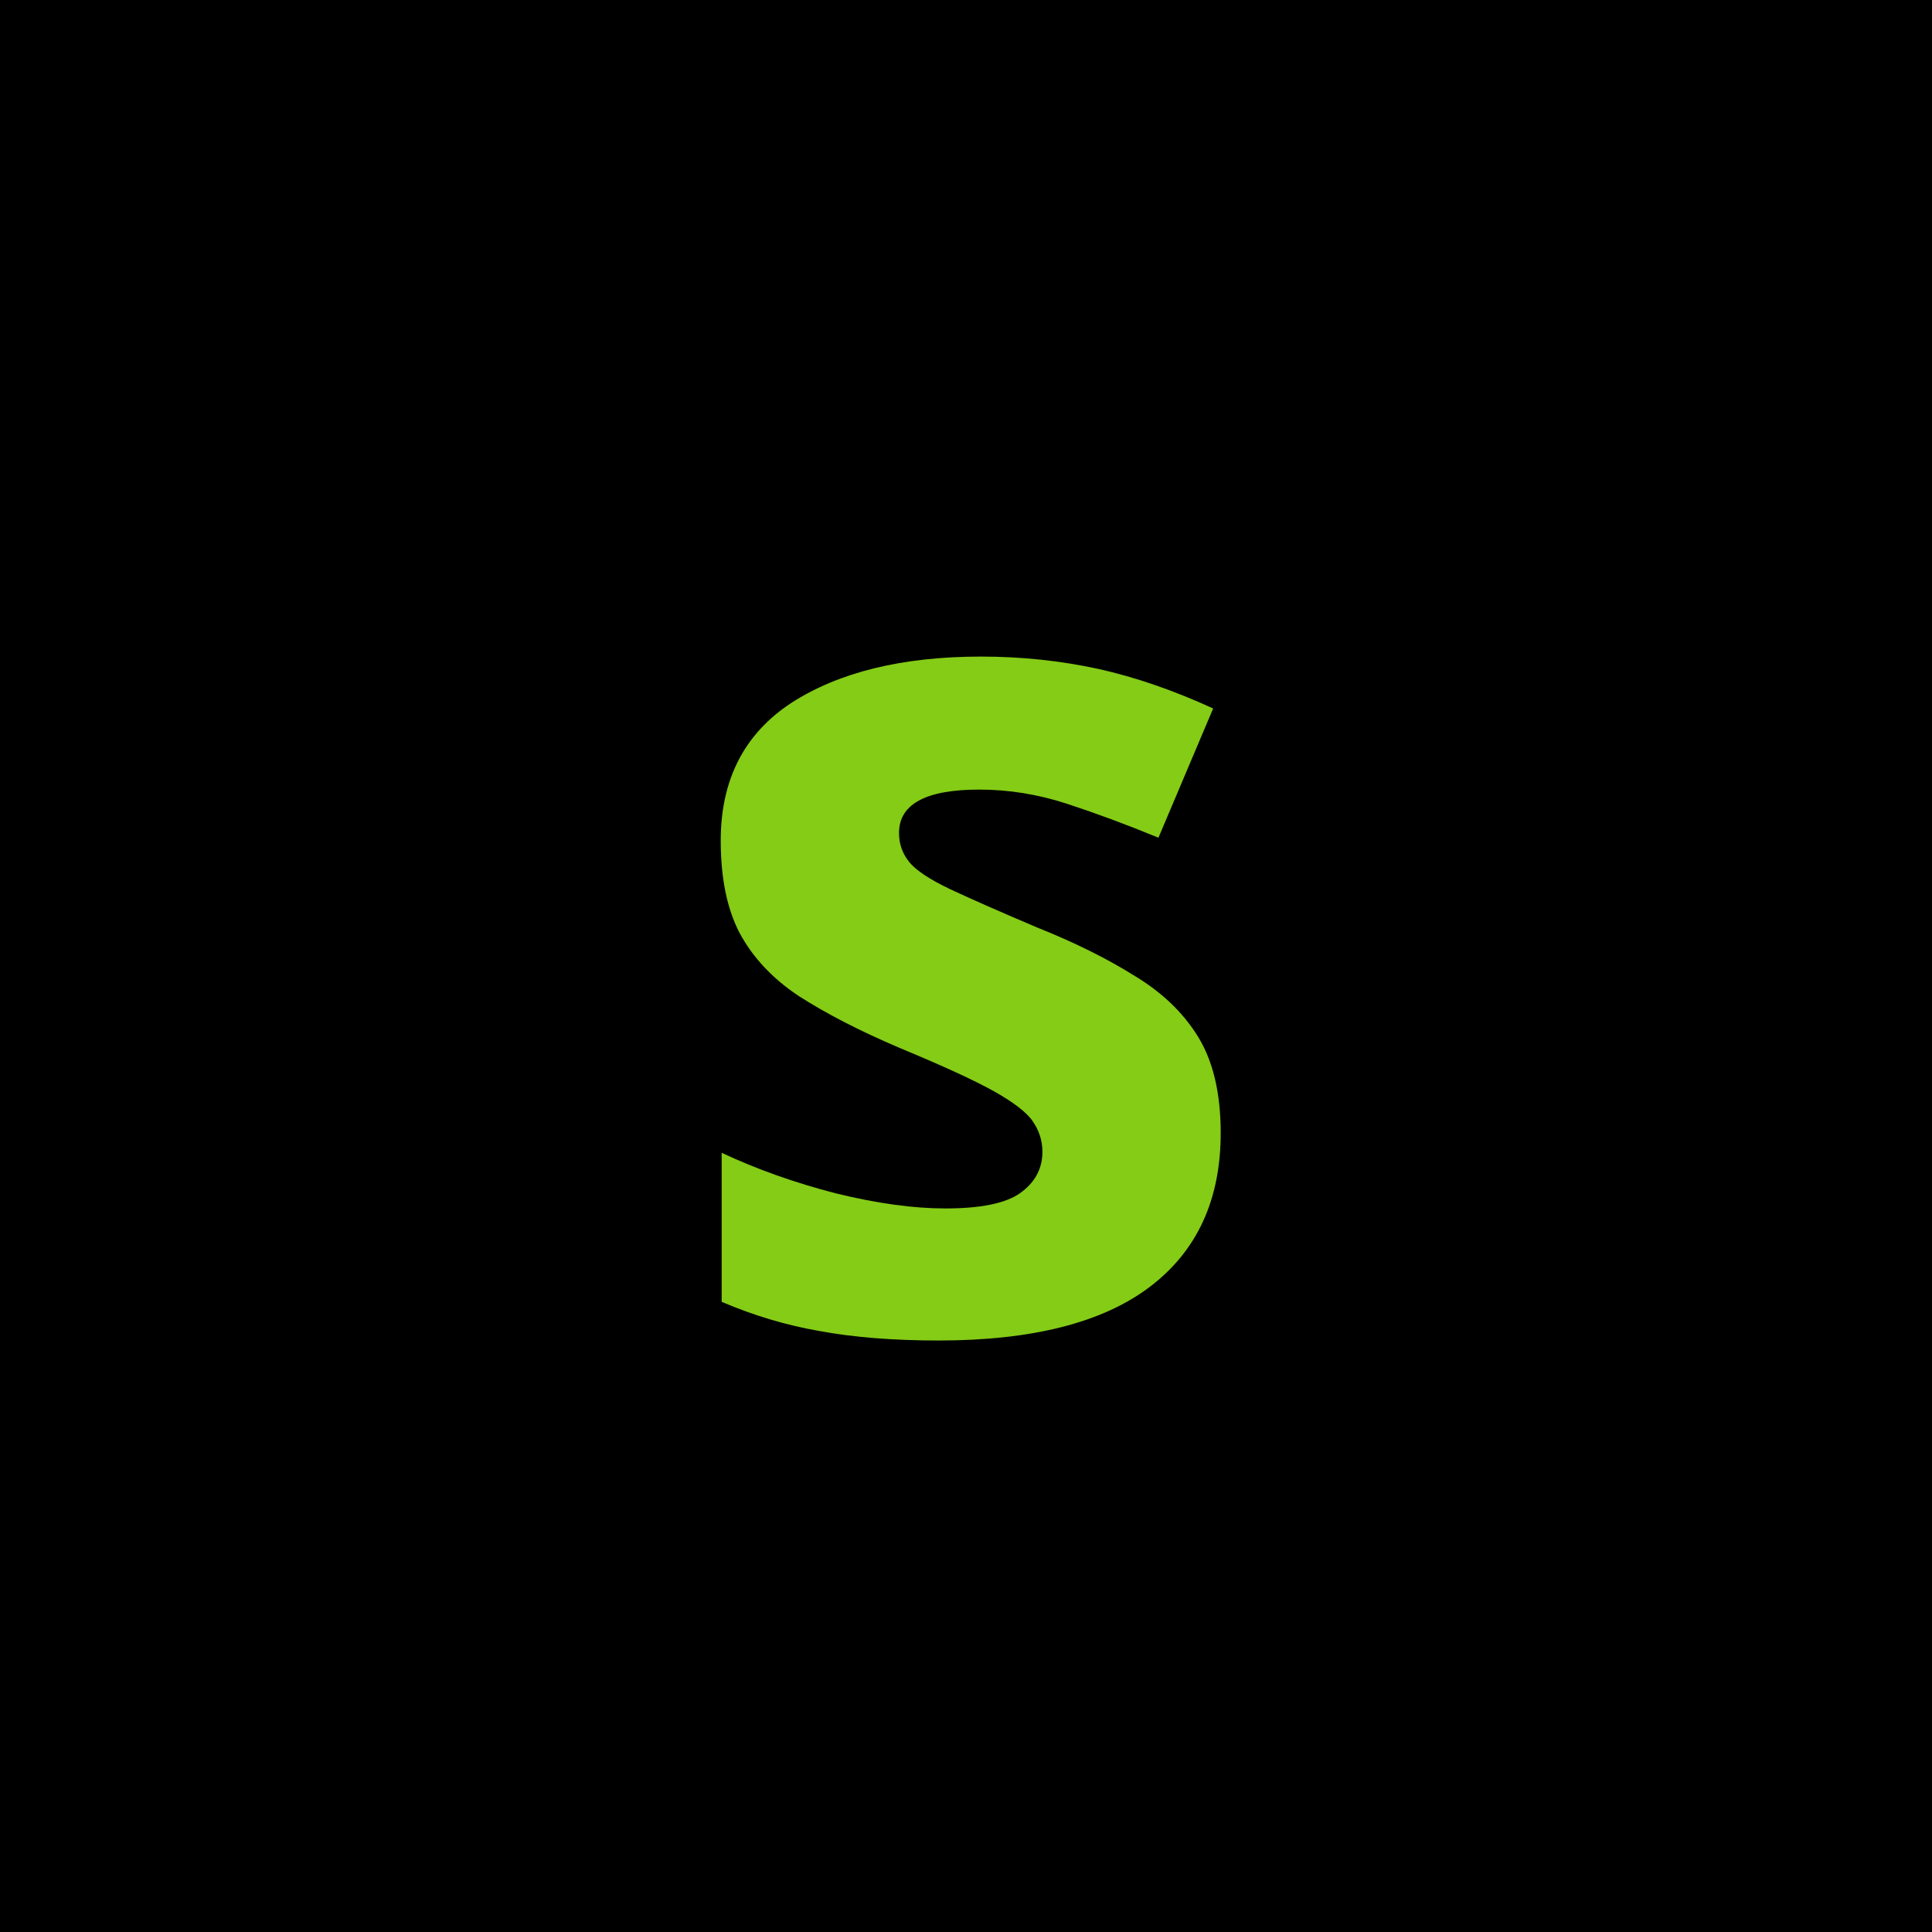
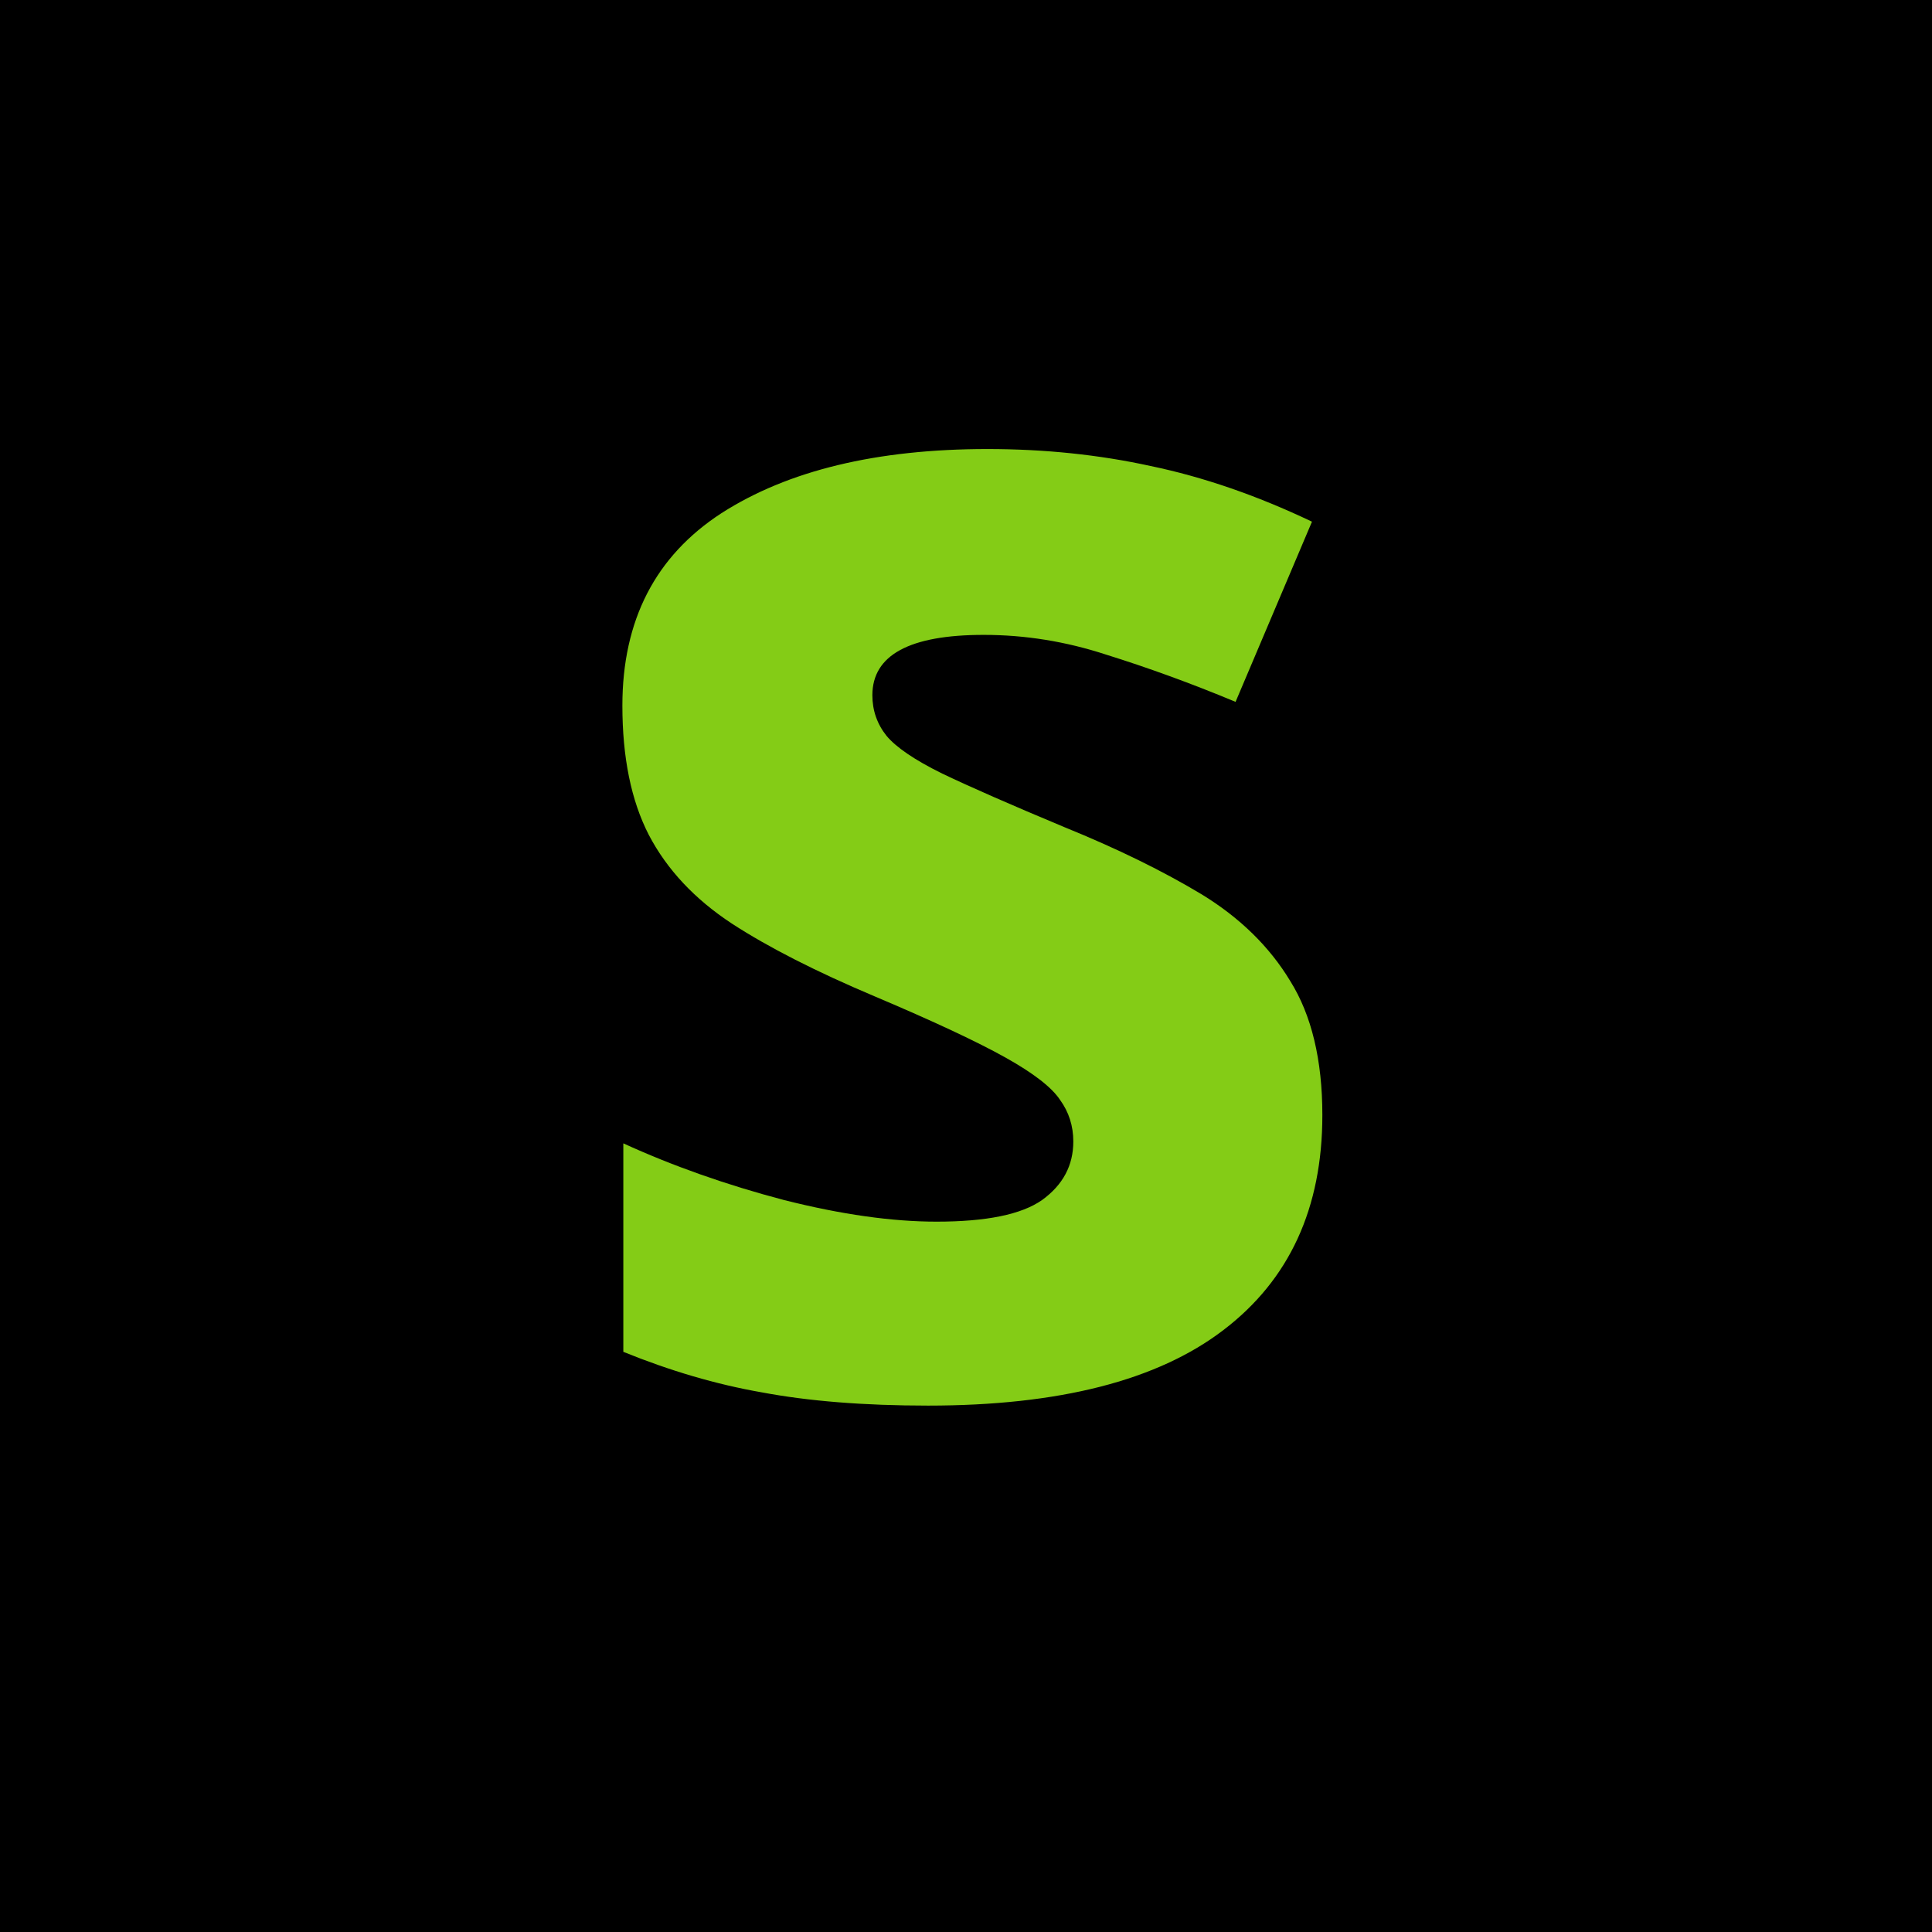
<svg xmlns="http://www.w3.org/2000/svg" viewBox="0 0 32 32">
  <rect width="32" height="32" fill="#000" />
-   <text x="16" y="22" font-family="system-ui, sans-serif" font-size="20" font-weight="700" fill="#84cc16" text-anchor="middle">s</text>
+   <text x="16" y="23" font-family="system-ui, sans-serif" font-size="28" font-weight="700" fill="#84cc16" text-anchor="middle">s</text>
</svg>
